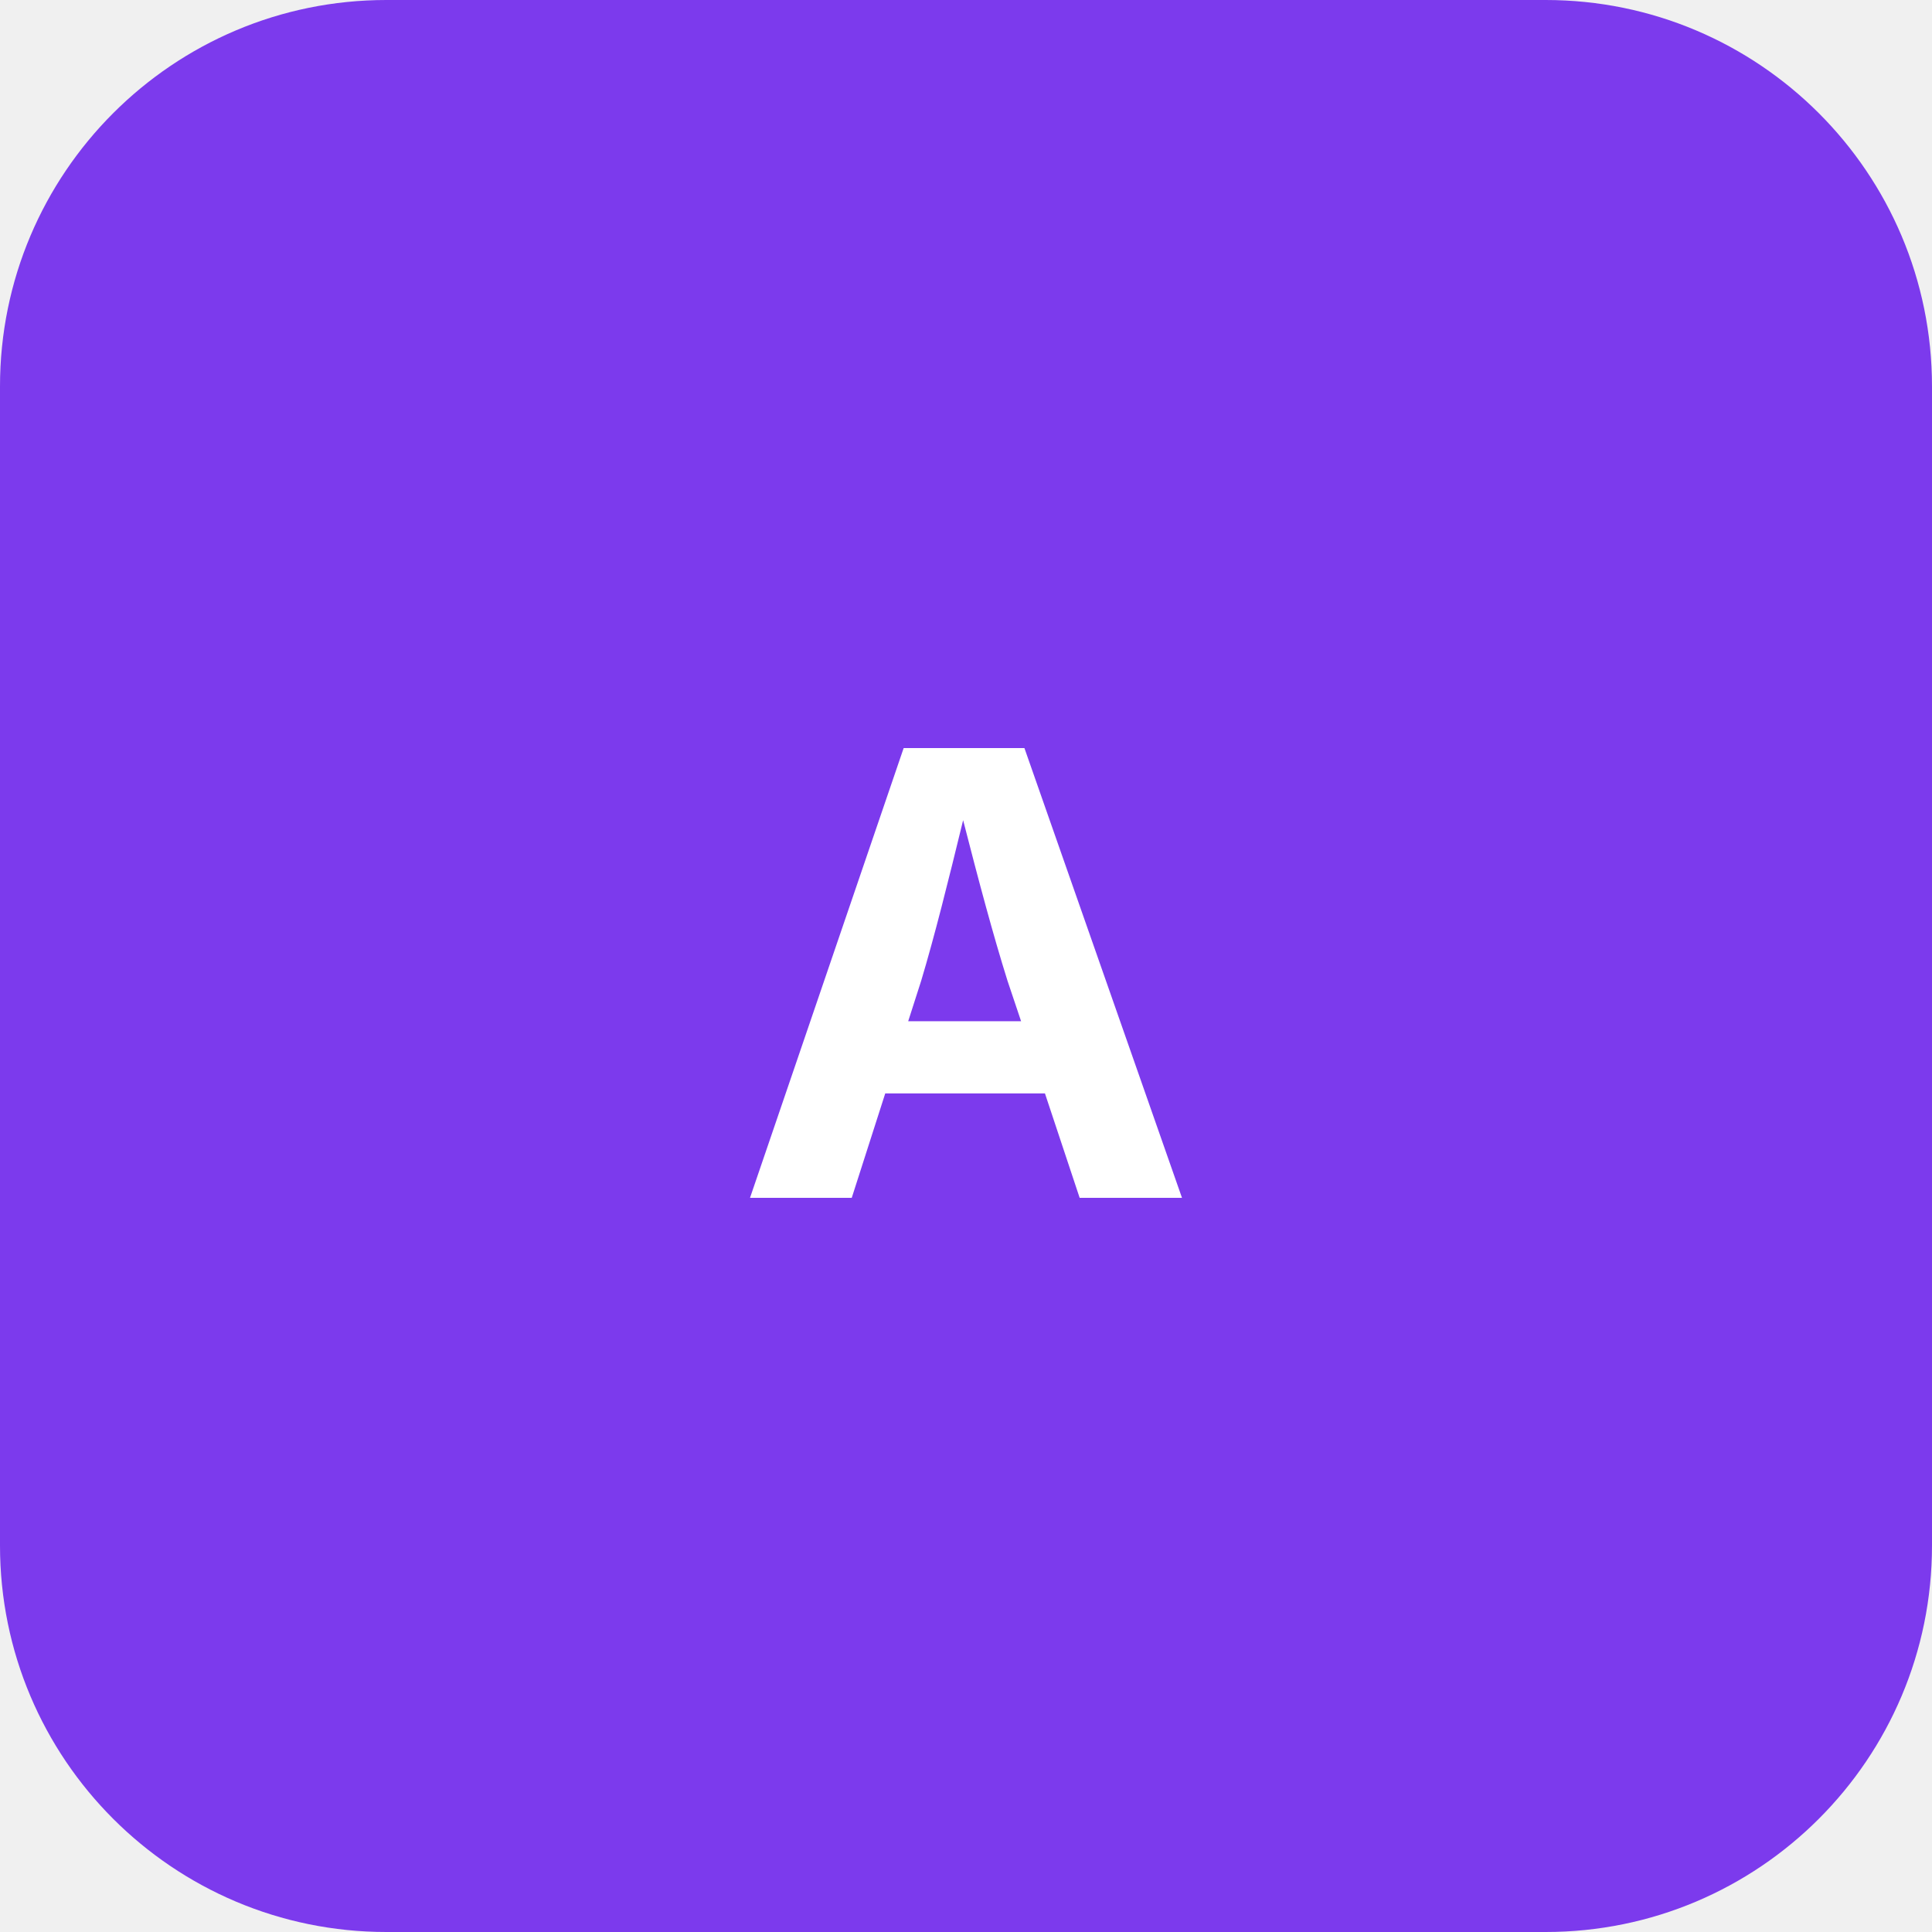
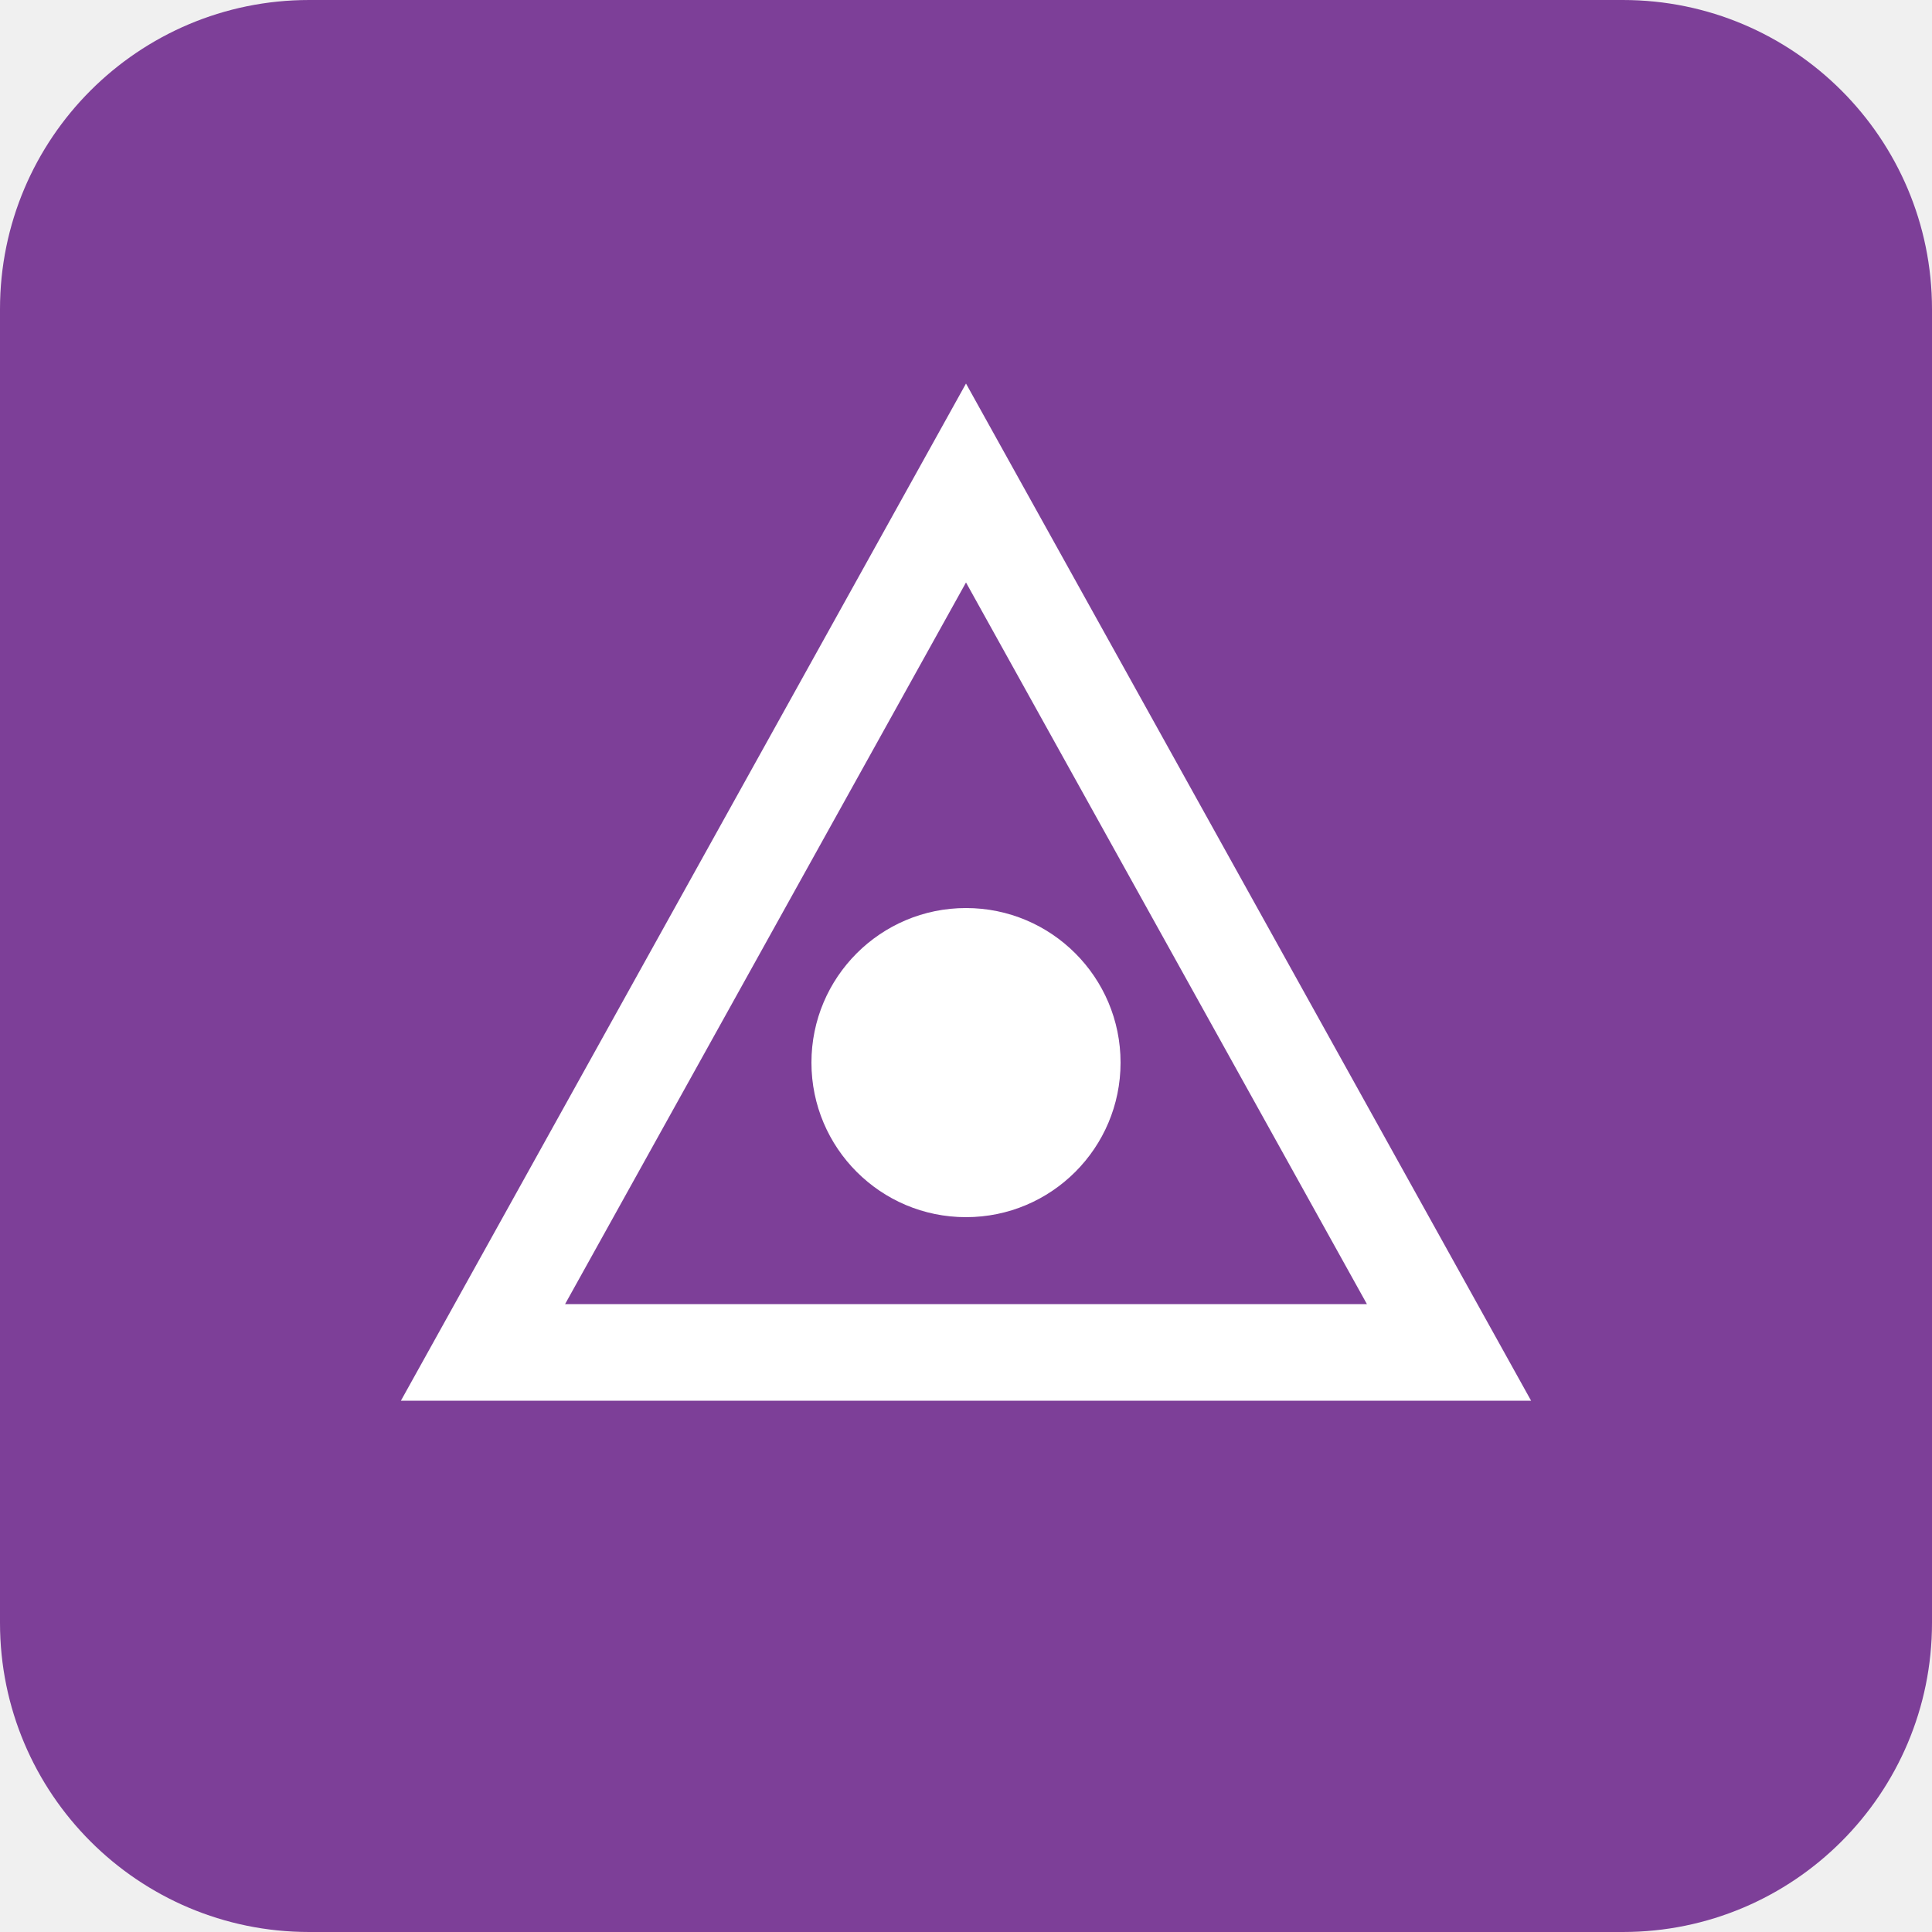
<svg xmlns="http://www.w3.org/2000/svg" viewBox="0 0 100 100" fill="none">
-   <rect width="100" height="100" rx="20" fill="#7c3aed" />
-   <text x="50" y="62" text-anchor="middle" font-family="system-ui, -apple-system, sans-serif" font-weight="700" font-size="32" fill="white">A</text>
+   <rect width="100" height="100" rx="16" fill="#7D3F98" />
+   <path d="M50 25 L75 70 L25 70 Z" fill="none" stroke="white" stroke-width="5" />
+   <circle cx="50" cy="55" r="8" fill="white" />
</svg>
